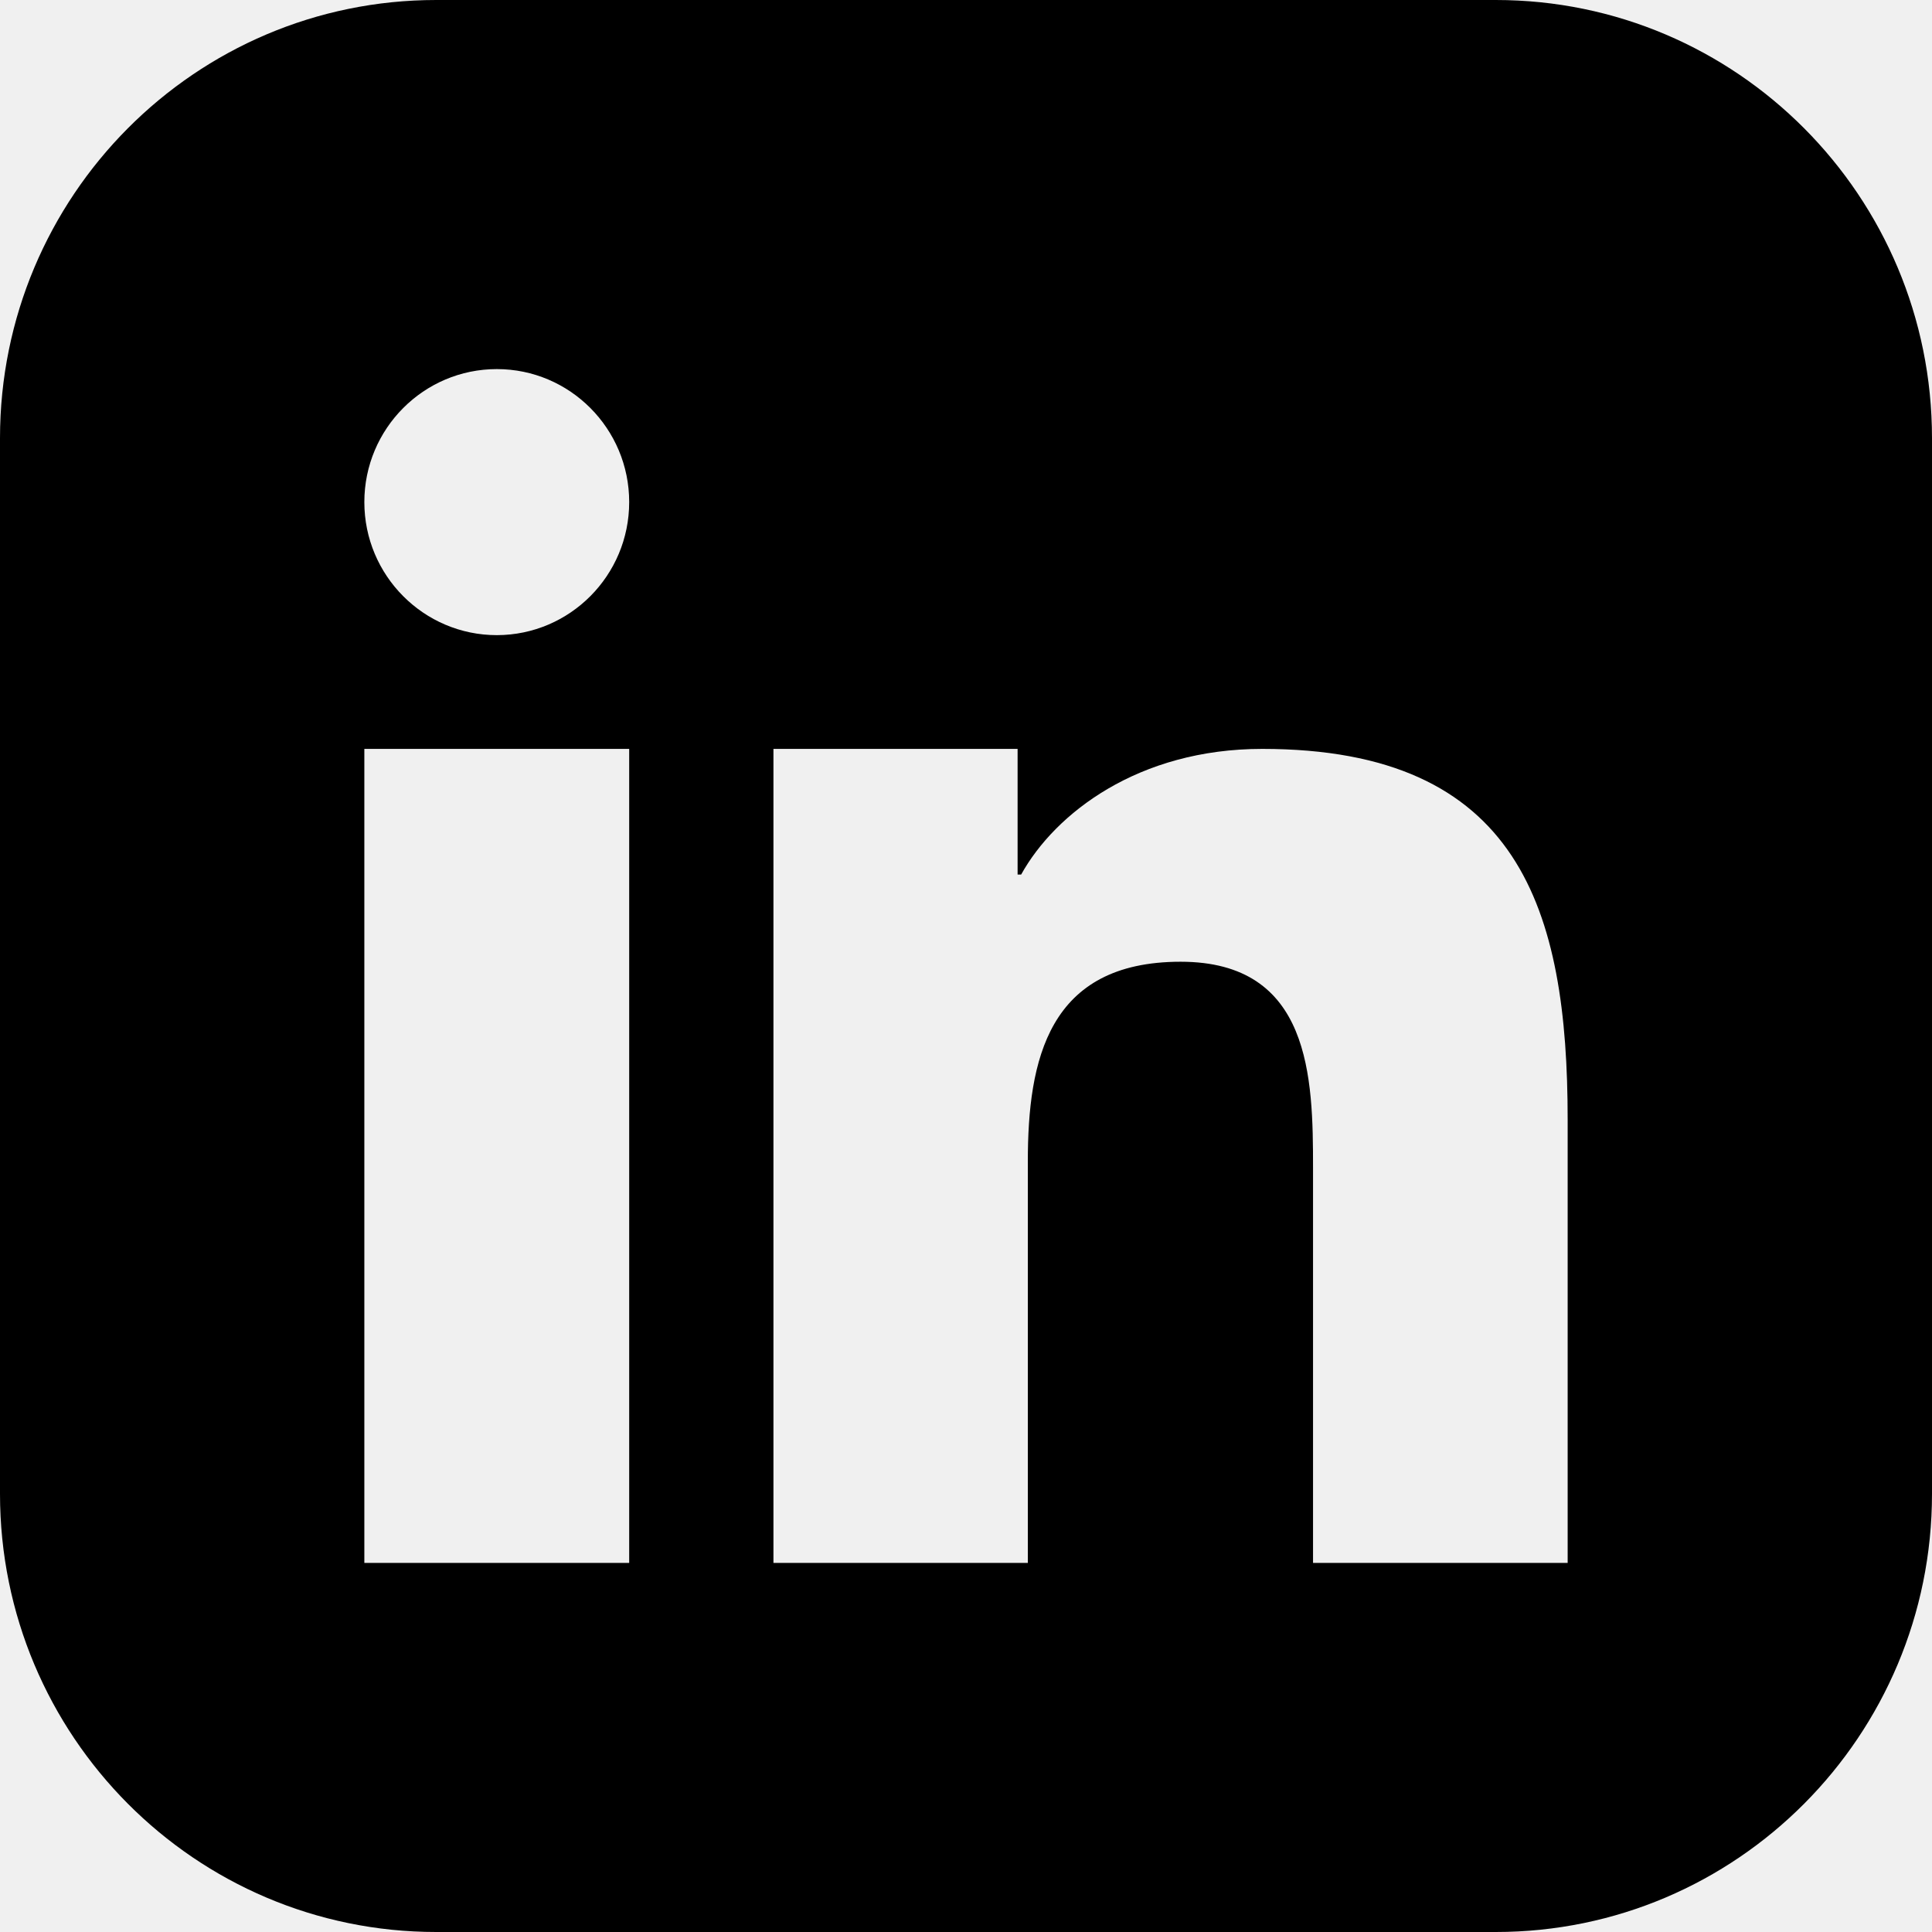
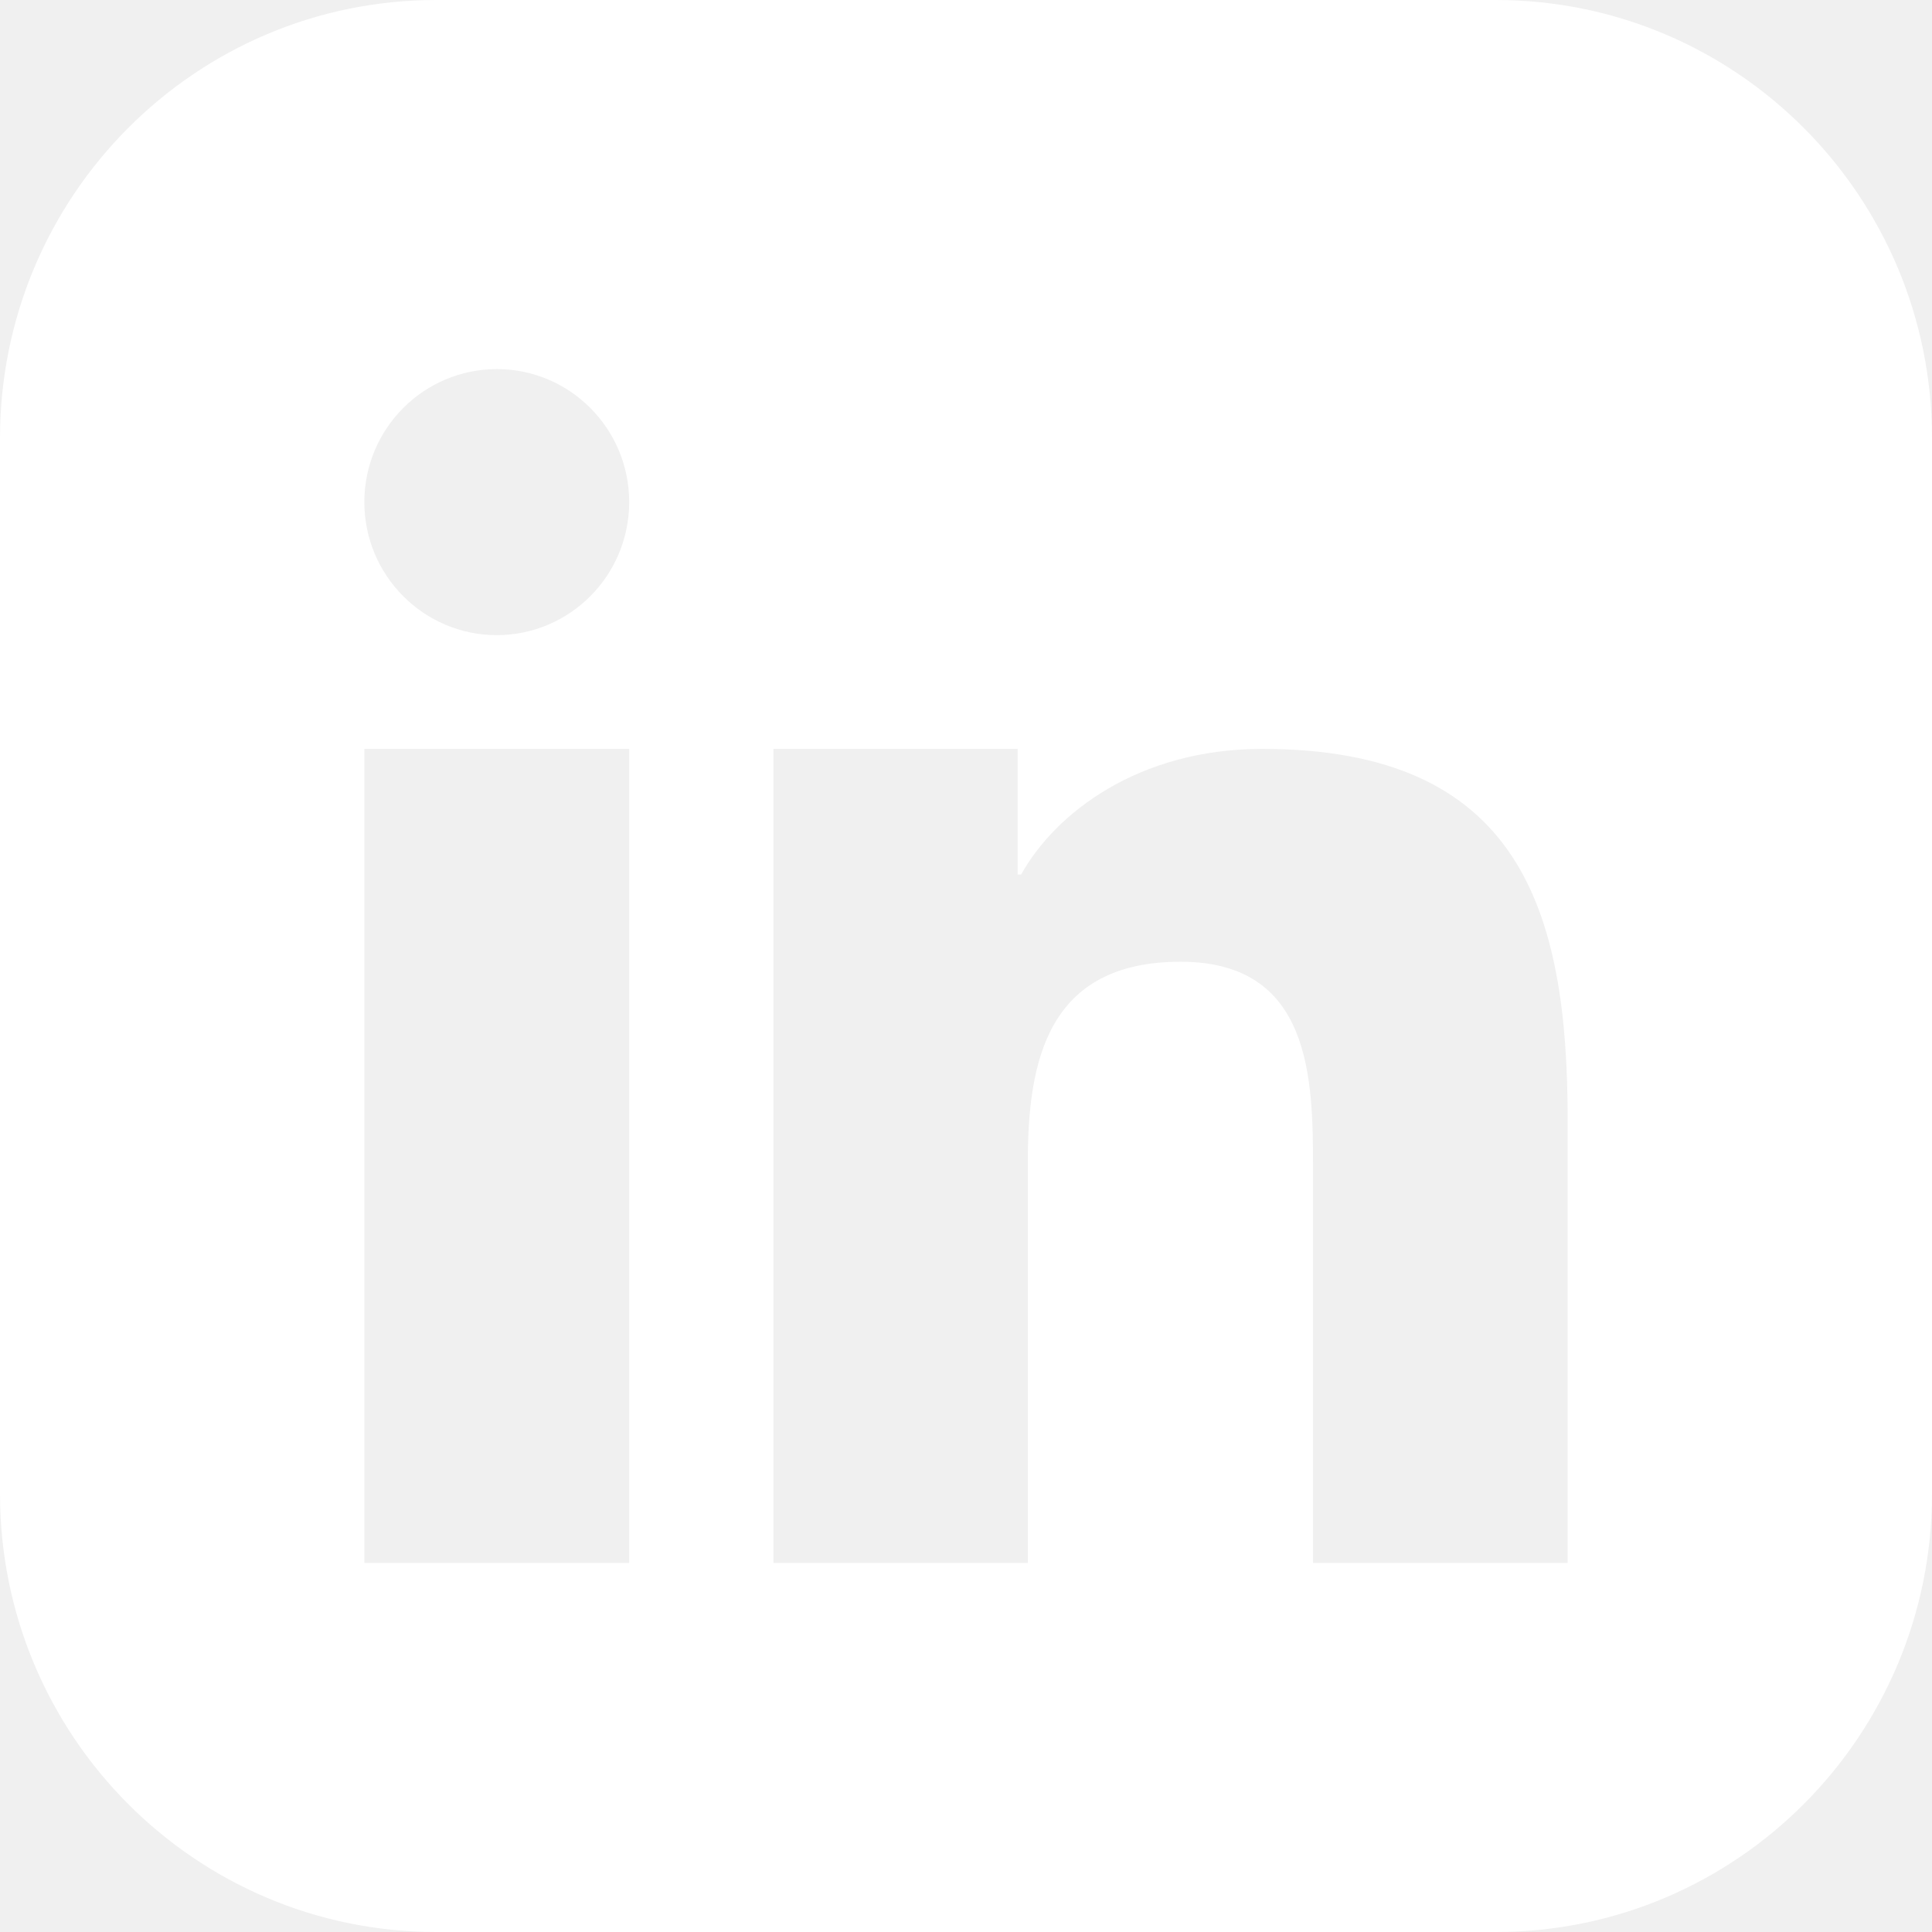
<svg xmlns="http://www.w3.org/2000/svg" width="24" height="24" viewBox="0 0 24 24" fill="none">
-   <path fill-rule="evenodd" clip-rule="evenodd" d="M18.581 0C21.574 0 24 2.438 24 5.444V18.556C24 21.562 21.574 24 18.581 24H5.419C2.426 24 0 21.562 0 18.556V5.444C8.97764e-06 2.438 2.426 0 5.419 0H18.581ZM4.526 9.303V19.415H7.816V9.303H4.526ZM9.608 9.303V19.415H12.768V14.43C12.768 13.167 13.02 11.947 14.666 11.947C16.287 11.947 16.311 13.389 16.311 14.511L16.311 19.415H19.474V13.909C19.474 11.305 18.881 9.303 15.68 9.303C14.14 9.303 13.107 10.103 12.685 10.864H12.641V9.303H9.608ZM6.172 4.585C5.264 4.585 4.526 5.325 4.526 6.237C4.526 7.149 5.264 7.89 6.172 7.89C7.079 7.889 7.816 7.149 7.816 6.237C7.816 5.325 7.079 4.585 6.172 4.585Z" fill="black" />
+   <path fill-rule="evenodd" clip-rule="evenodd" d="M18.581 0C21.574 0 24 2.438 24 5.444V18.556C24 21.562 21.574 24 18.581 24H5.419C2.426 24 0 21.562 0 18.556V5.444C8.97764e-06 2.438 2.426 0 5.419 0H18.581ZM4.526 9.303V19.415H7.816V9.303H4.526ZM9.608 9.303V19.415H12.768V14.43C12.768 13.167 13.02 11.947 14.666 11.947C16.287 11.947 16.311 13.389 16.311 14.511L16.311 19.415H19.474V13.909C19.474 11.305 18.881 9.303 15.68 9.303C14.14 9.303 13.107 10.103 12.685 10.864H12.641V9.303H9.608ZM6.172 4.585C5.264 4.585 4.526 5.325 4.526 6.237C4.526 7.149 5.264 7.89 6.172 7.89C7.079 7.889 7.816 7.149 7.816 6.237C7.816 5.325 7.079 4.585 6.172 4.585Z" fill="white" />
</svg>
